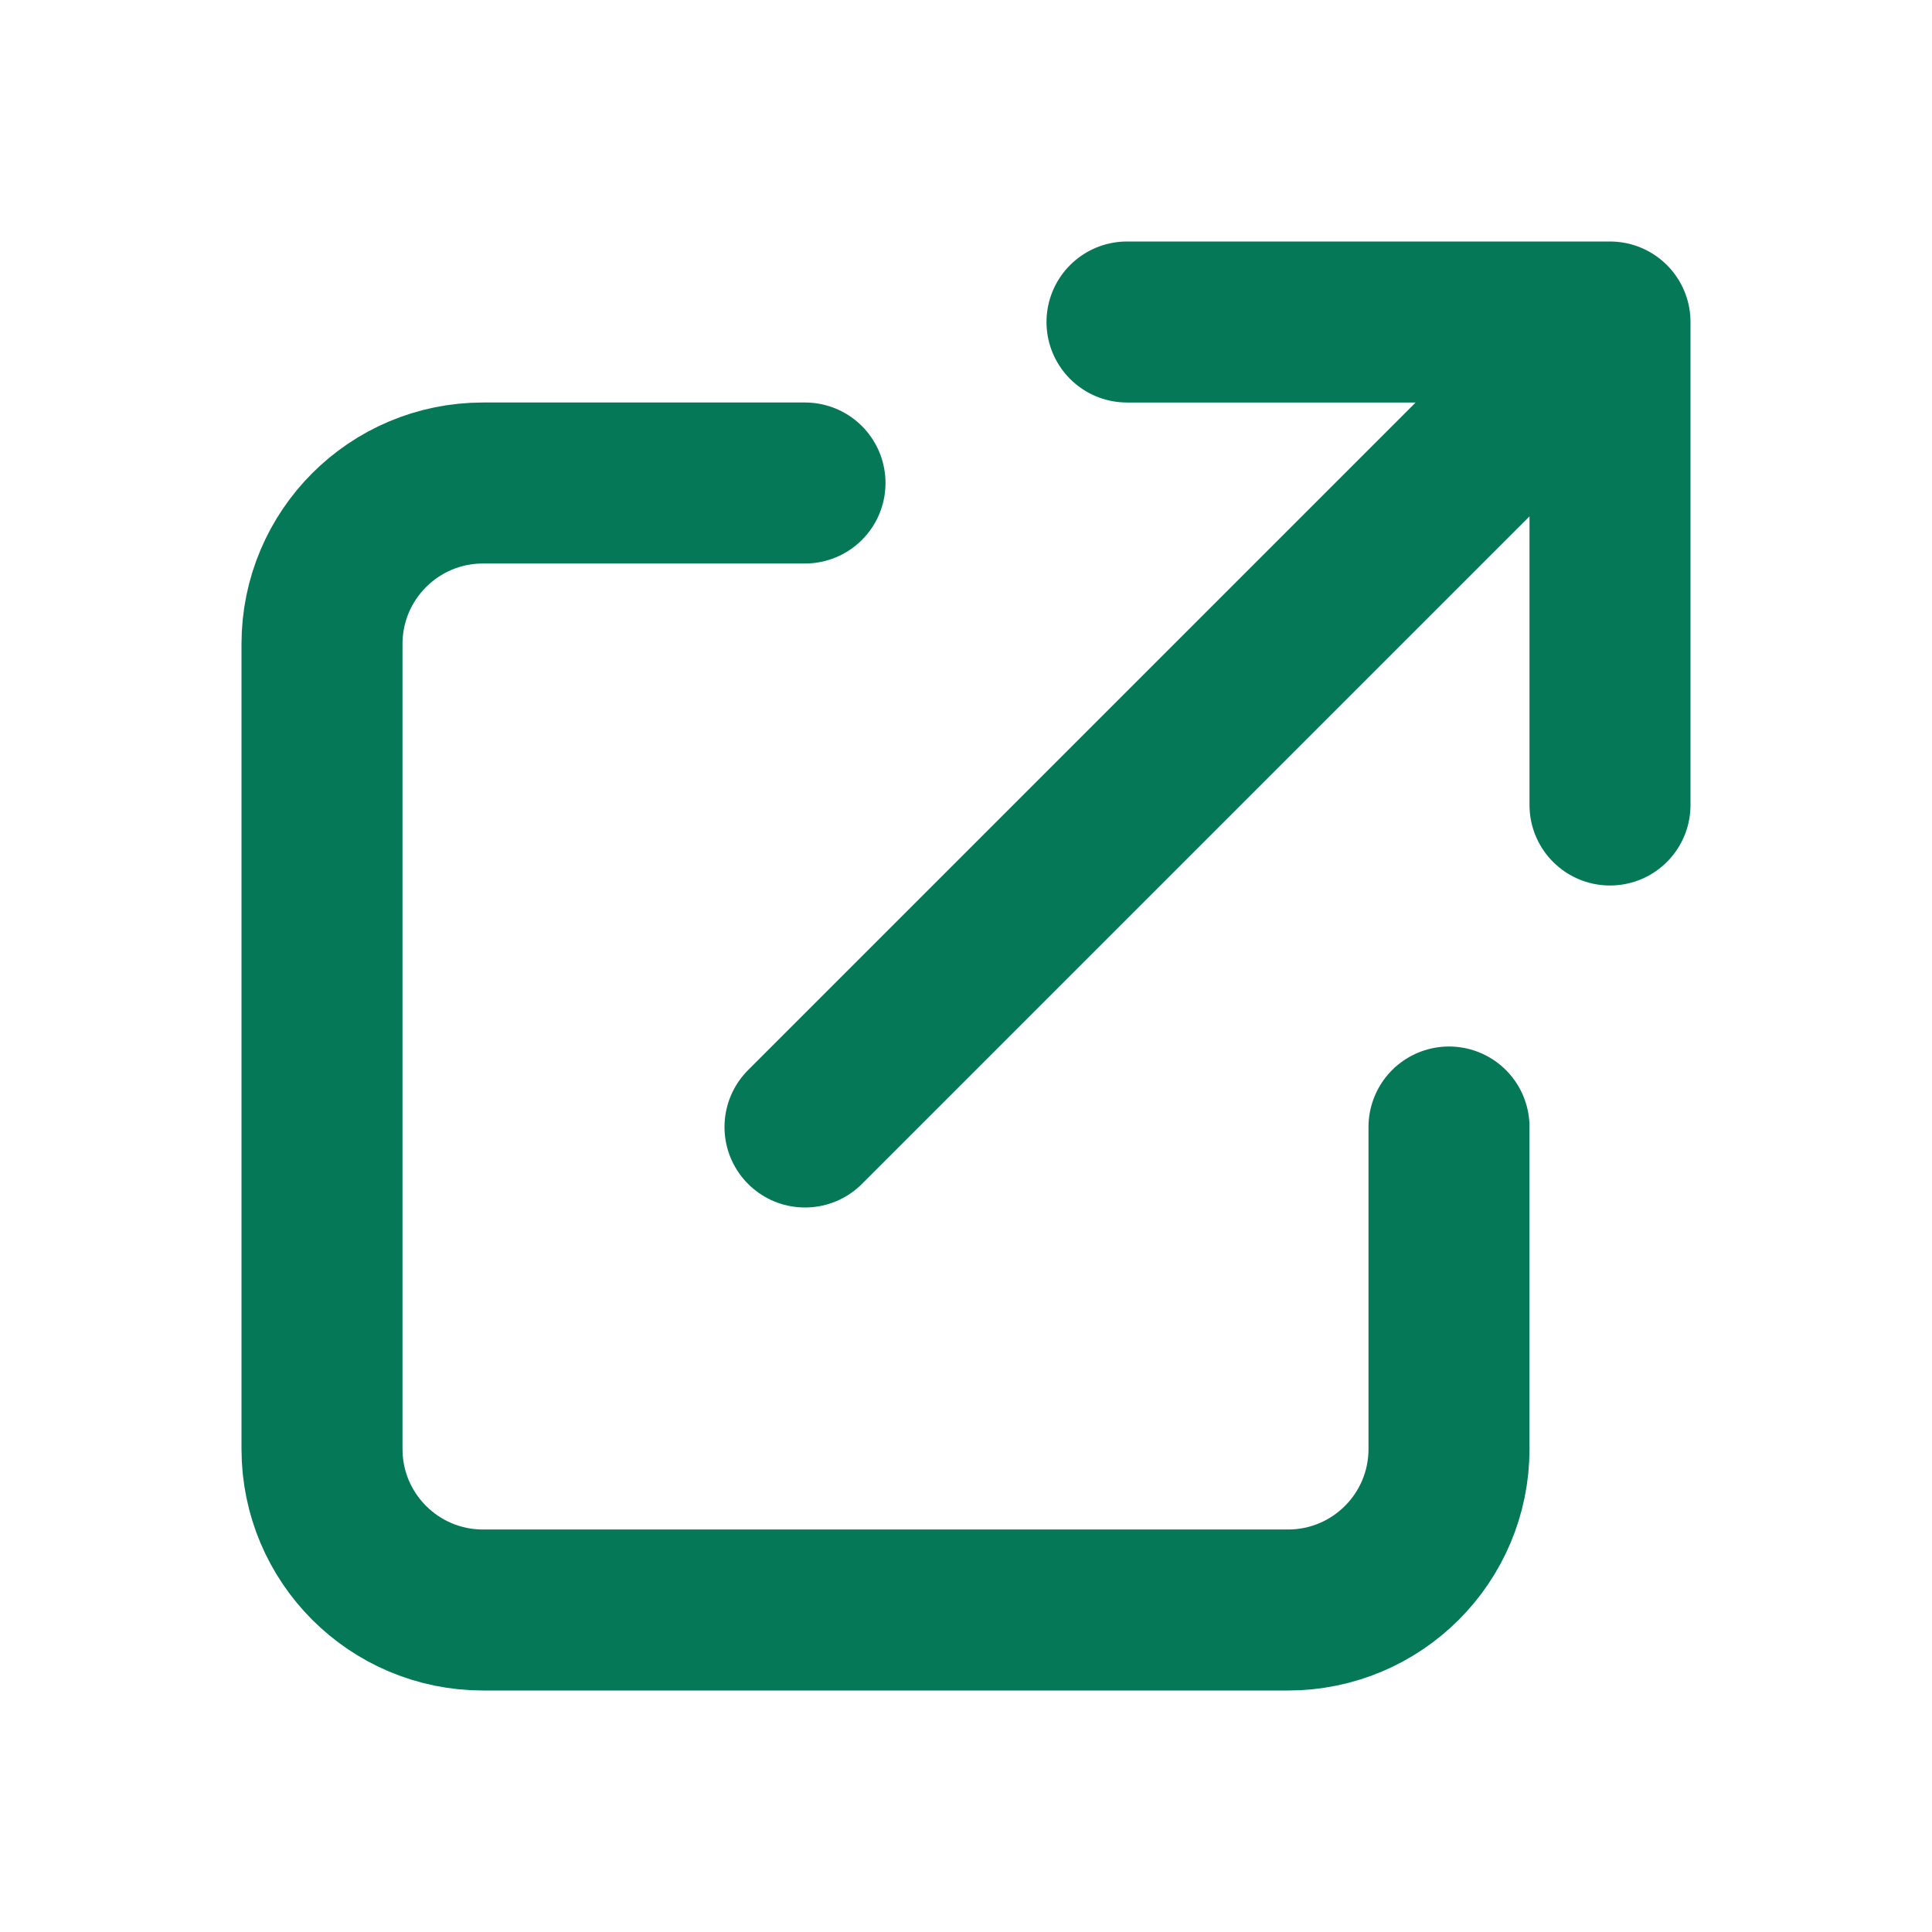
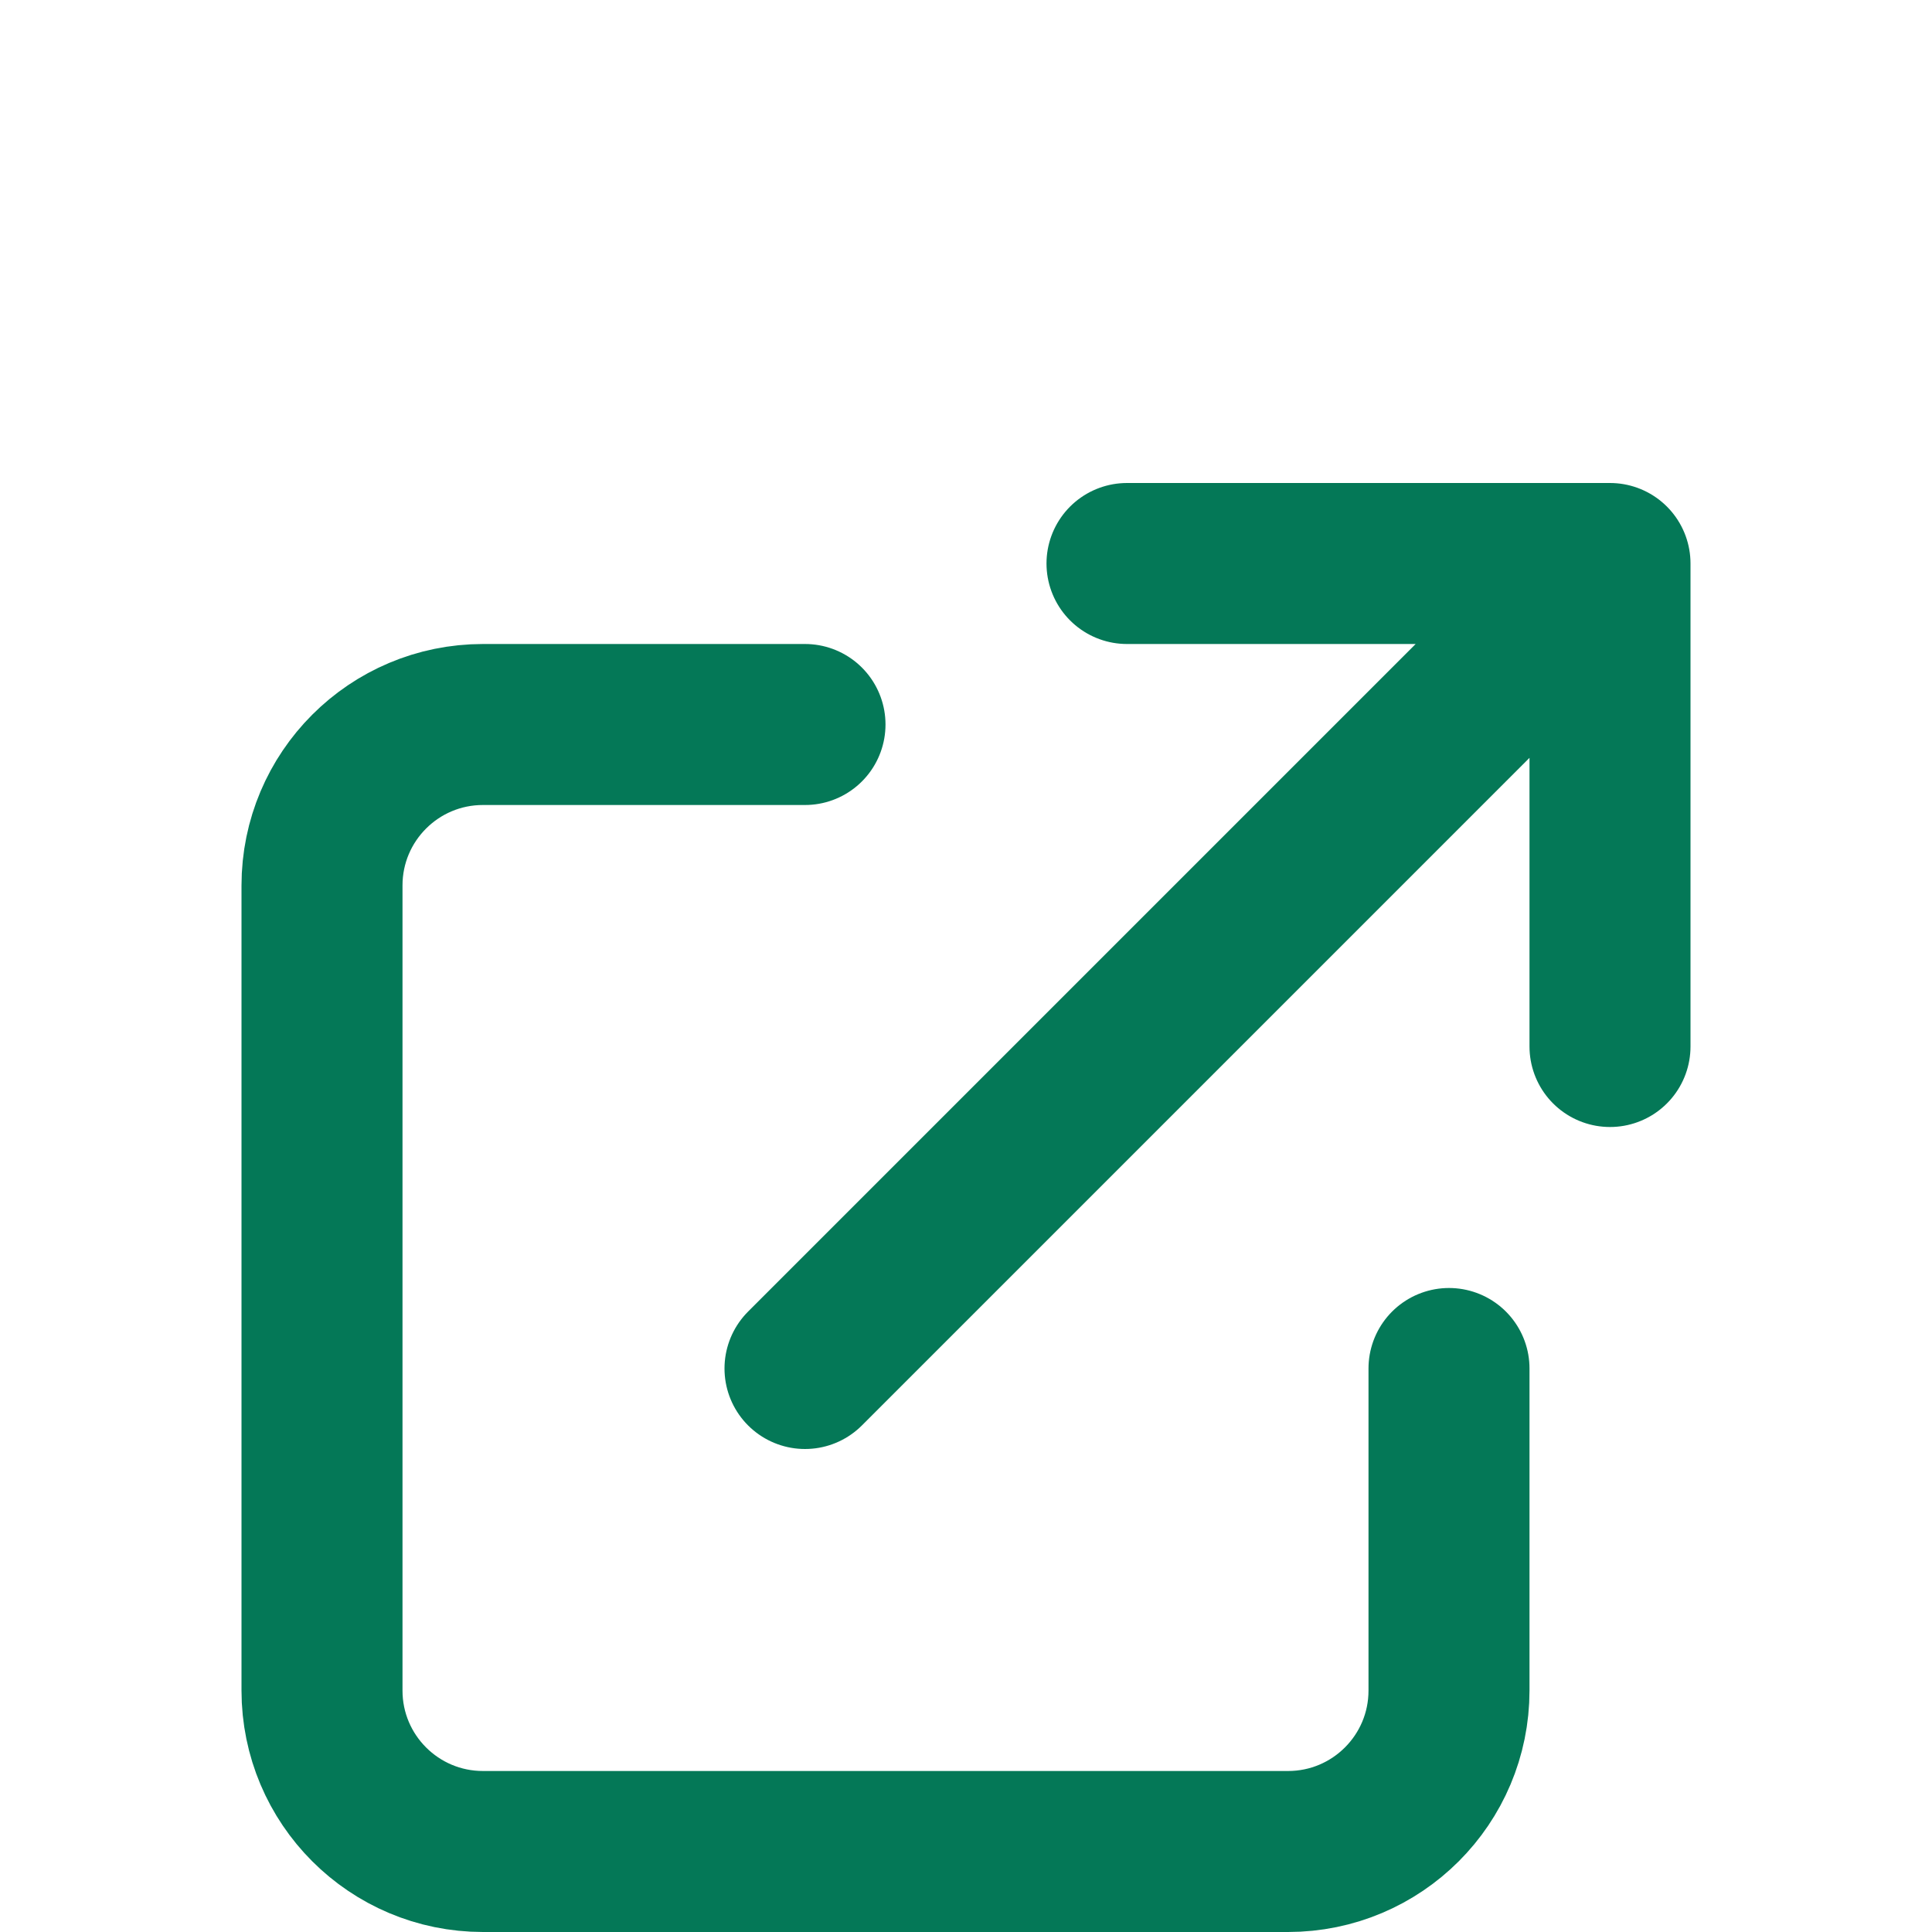
- <svg xmlns="http://www.w3.org/2000/svg" width="24" height="24" viewBox="0 0 24 24" fill="none">
+ <svg xmlns="http://www.w3.org/2000/svg" width="24" height="24" viewBox="0 -3 24 24" fill="none">
  <path d="M10 6H6C4.895 6 4 6.895 4 8V18C4 19.105 4.895 20 6 20H16C17.105 20 18 19.105 18 18V14M14 4H20M20 4V10M20 4L10 14" stroke="#047857" stroke-width="2" stroke-linecap="round" stroke-linejoin="round" />
</svg>
